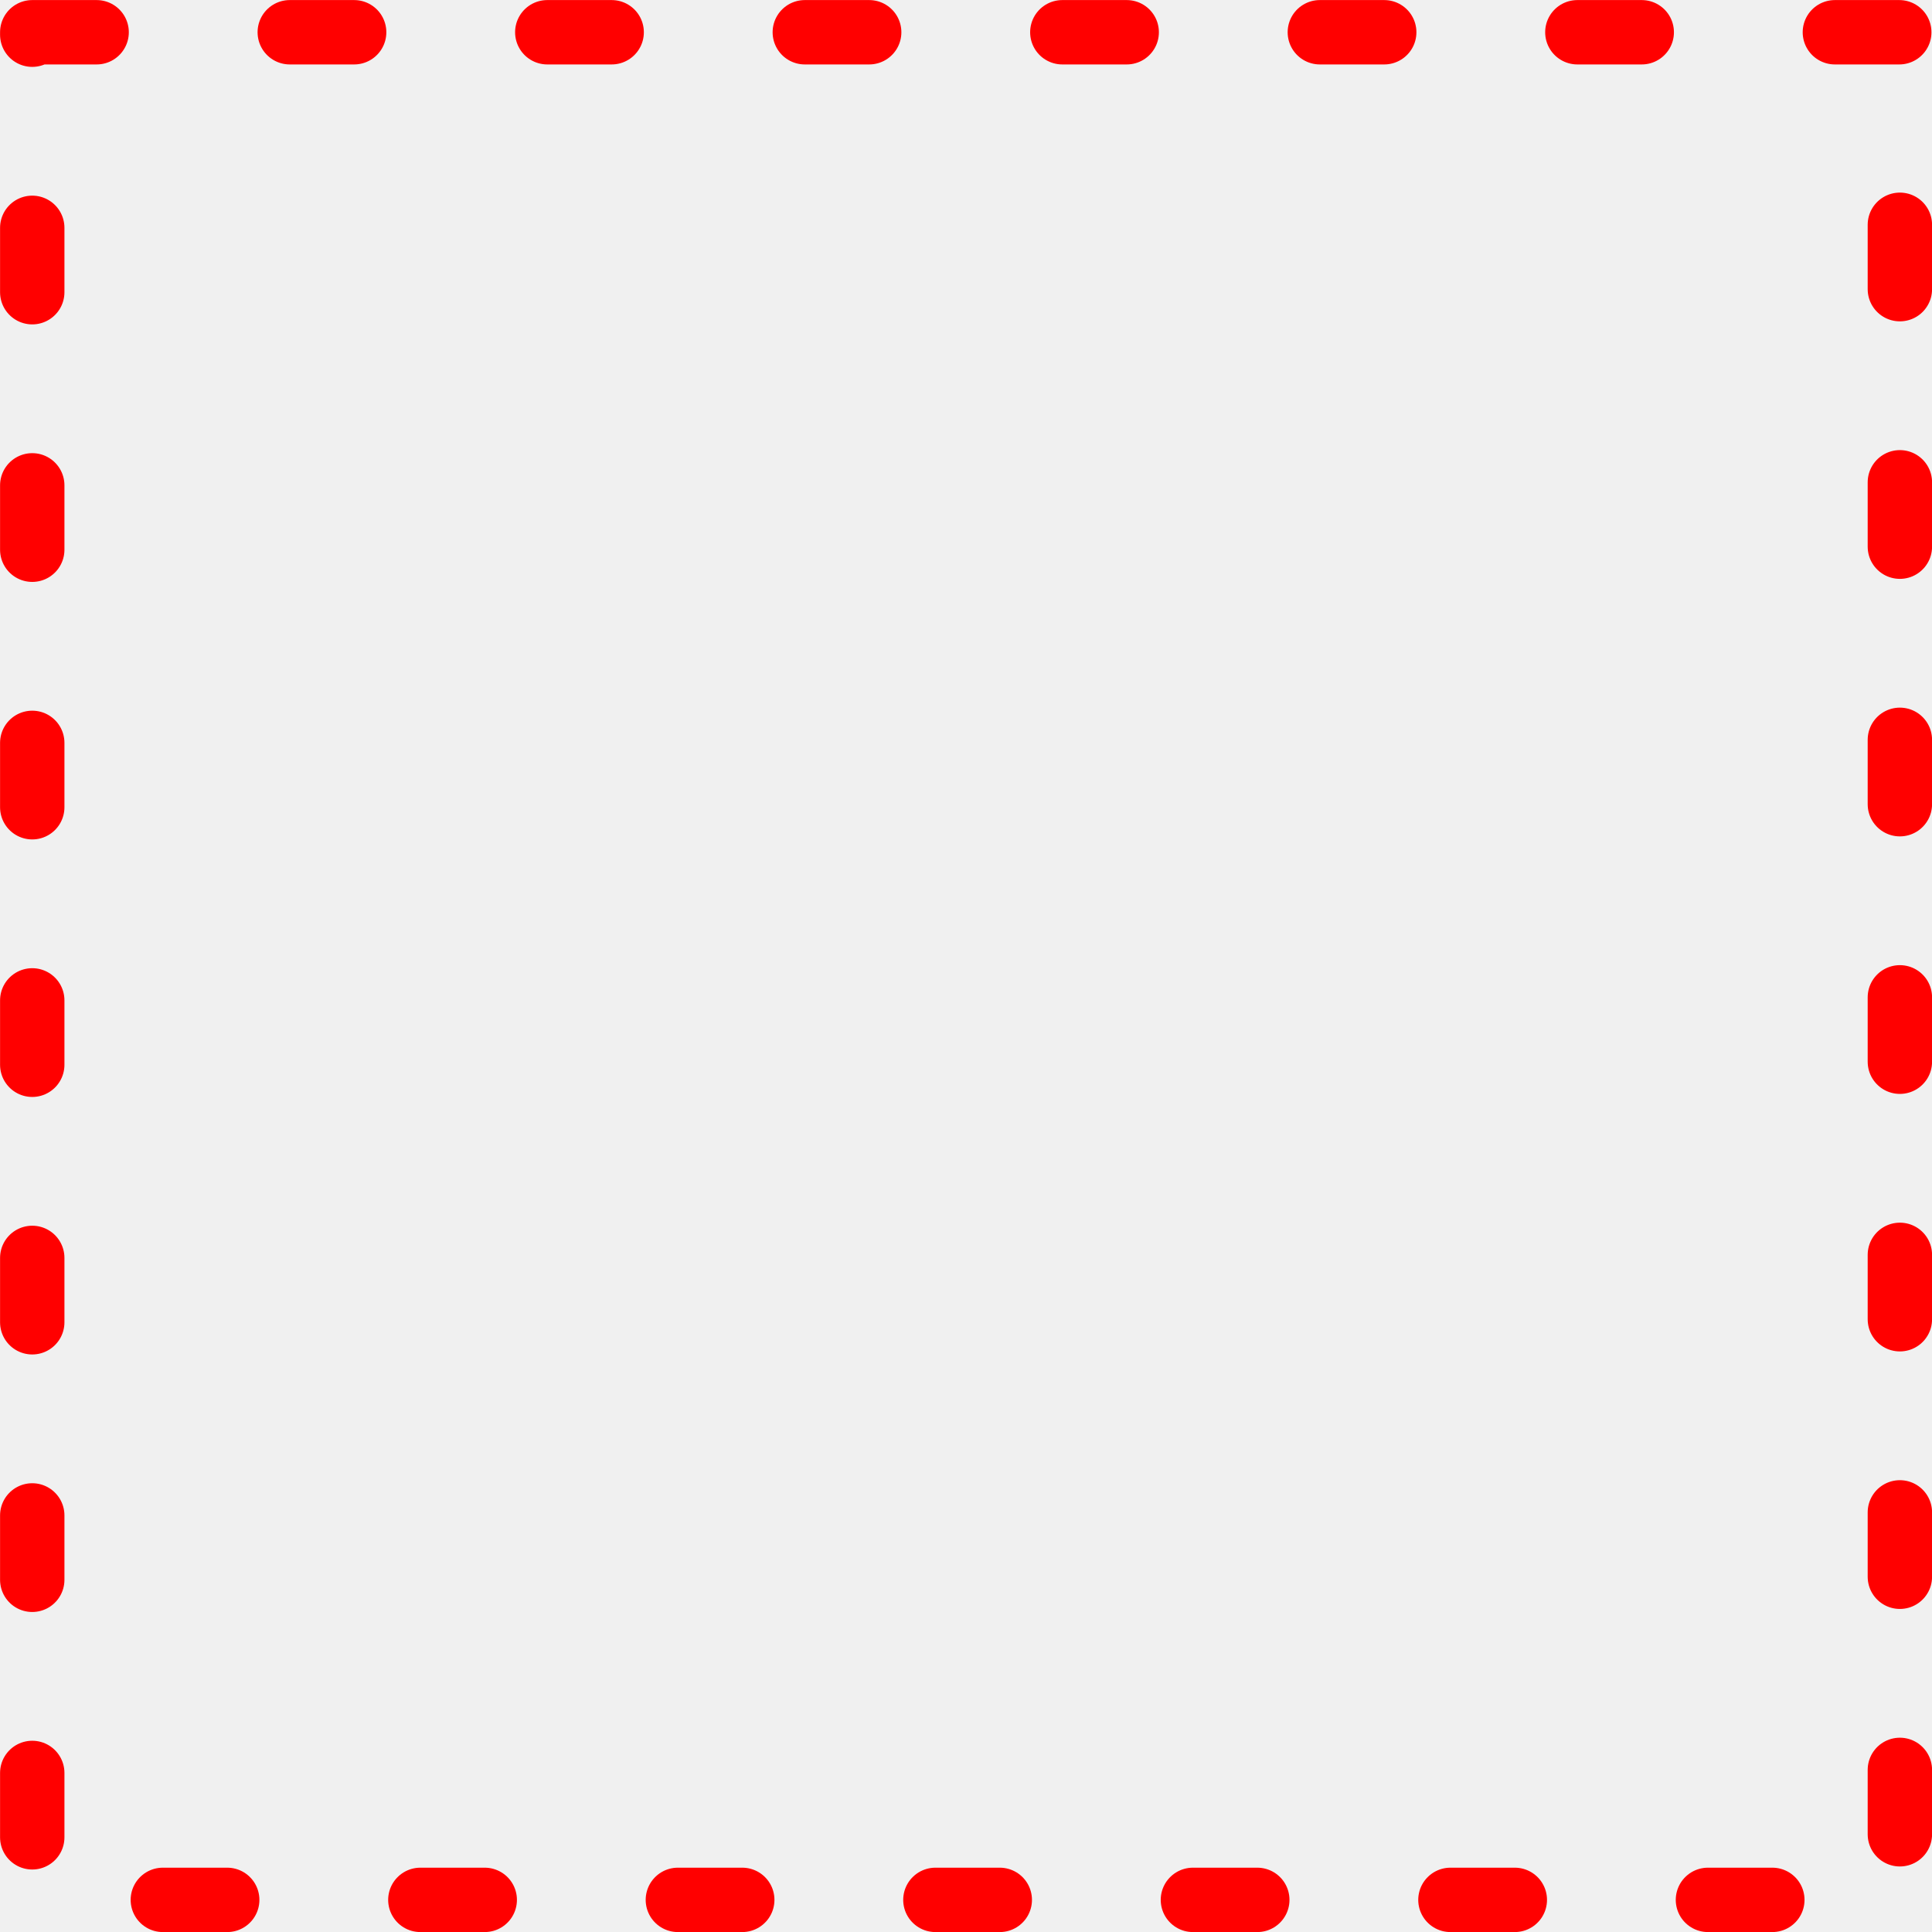
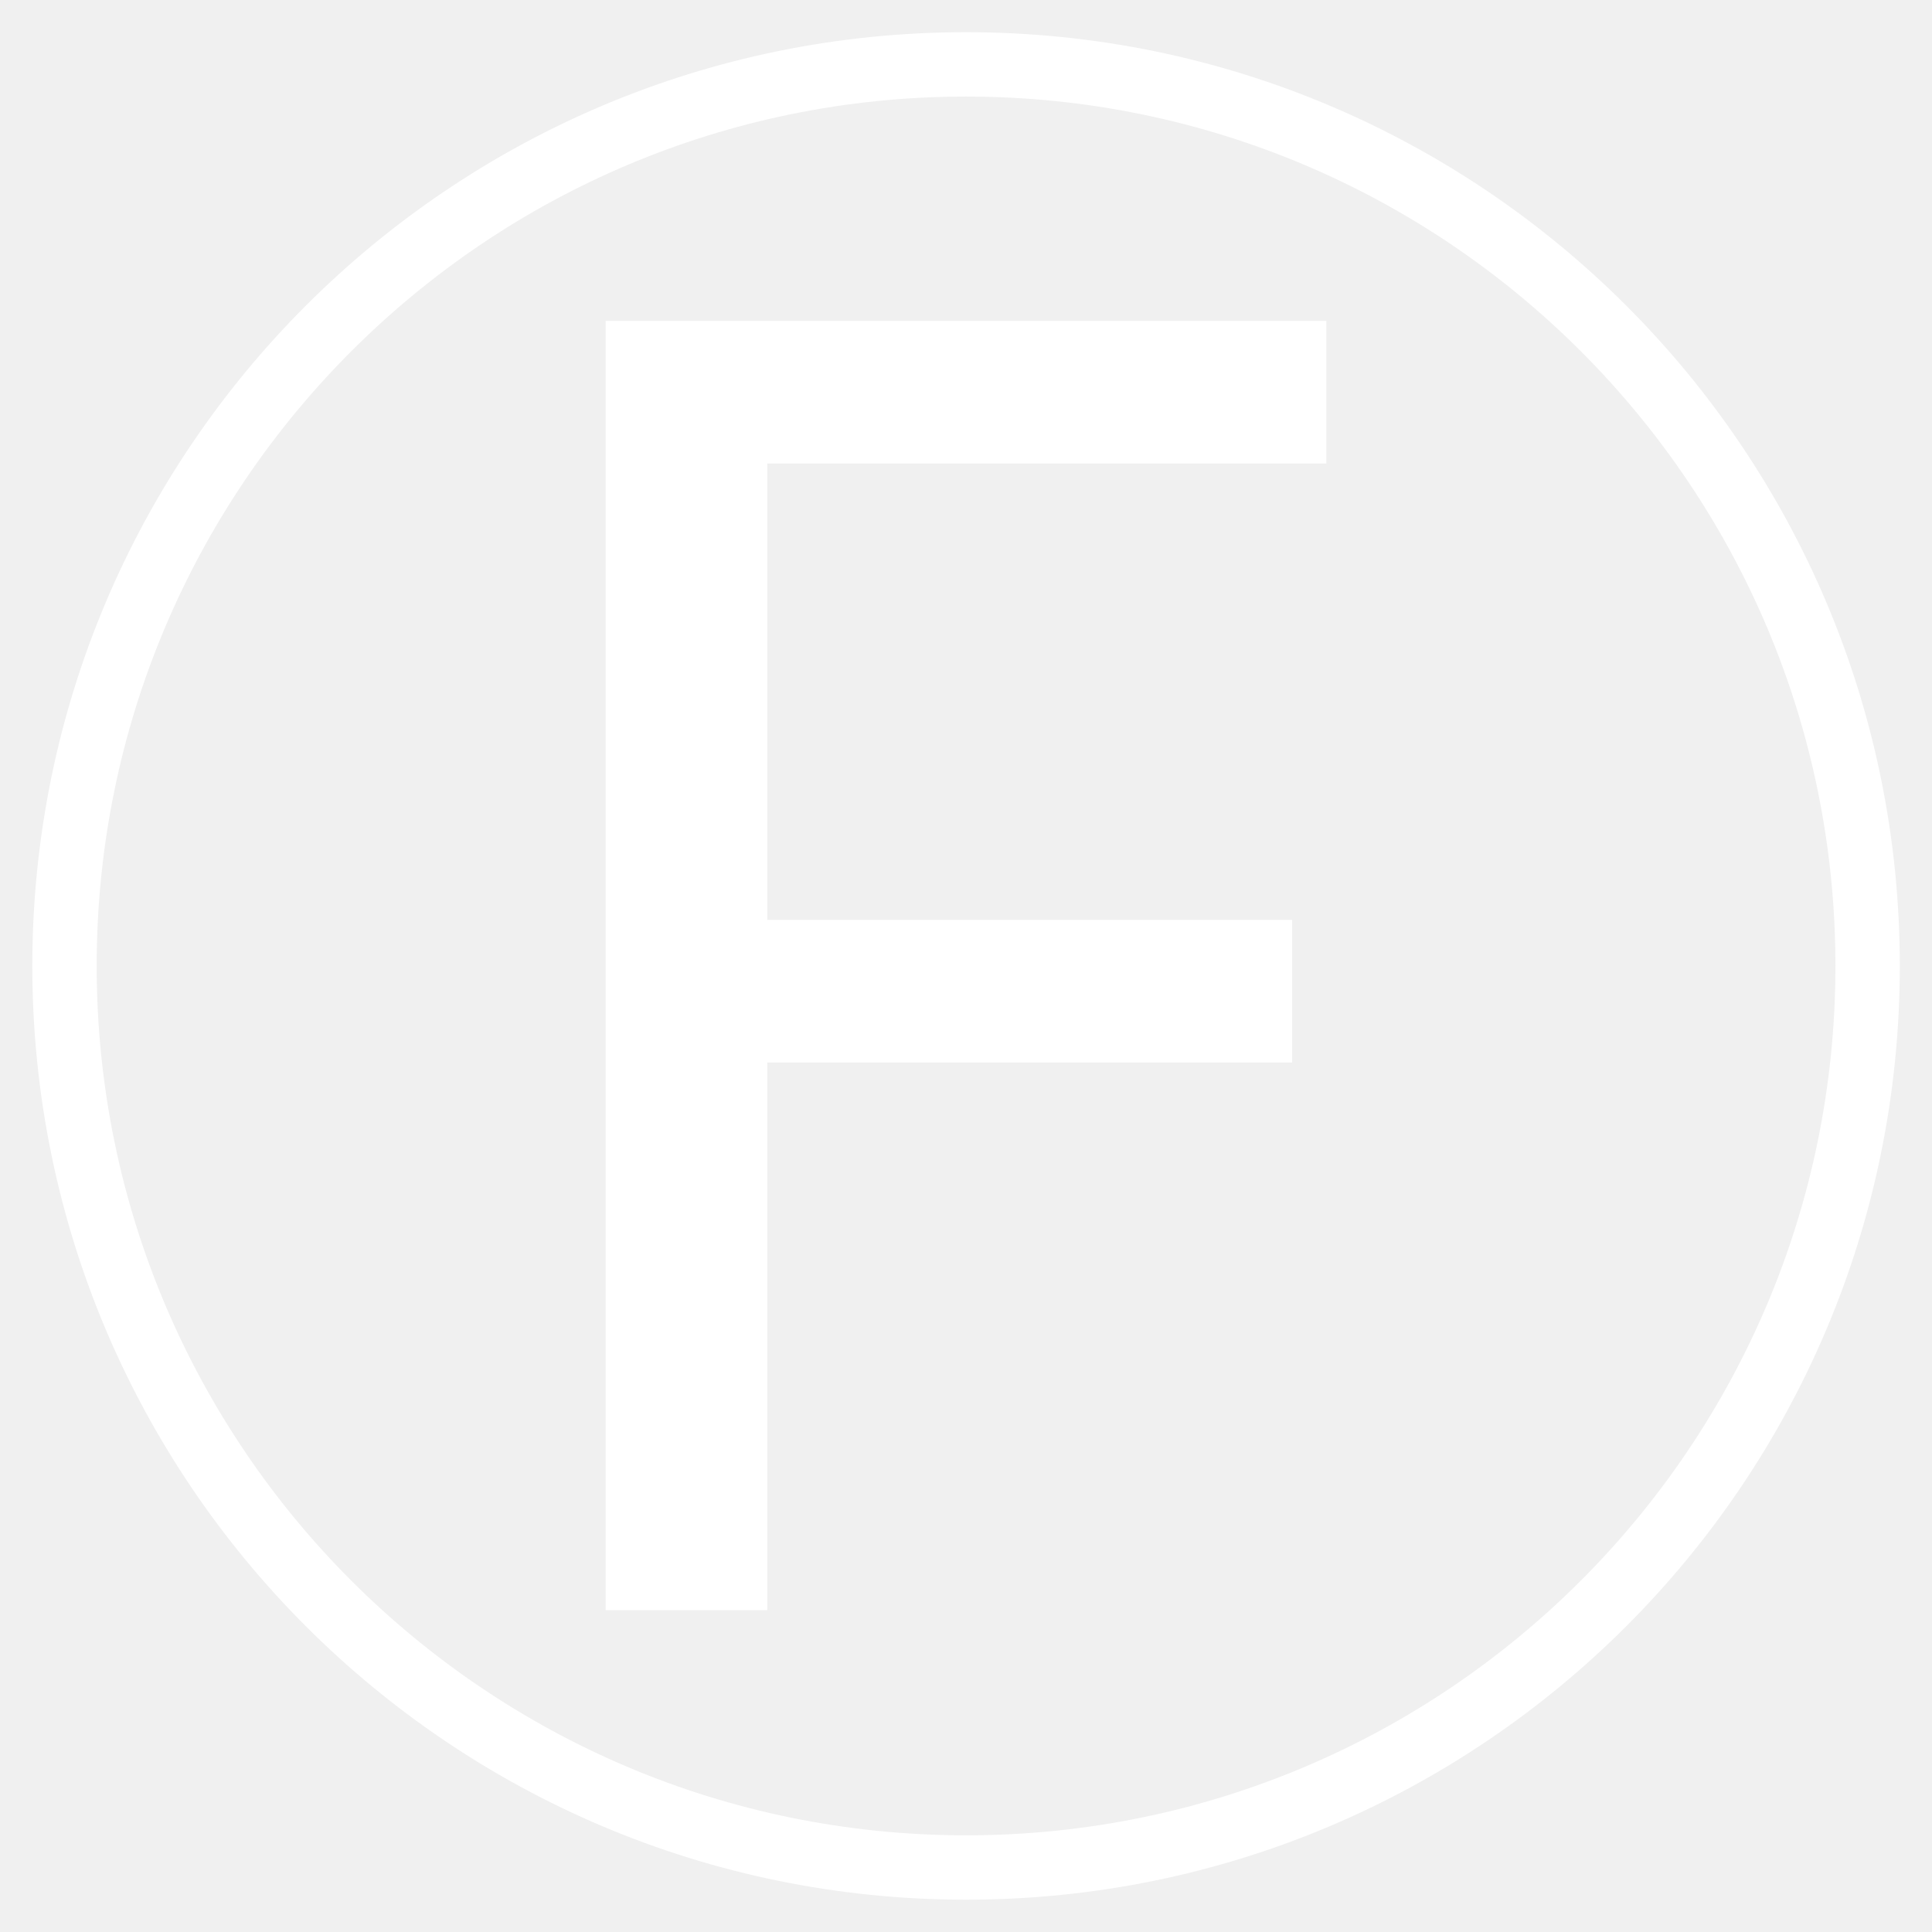
<svg xmlns="http://www.w3.org/2000/svg" width="60" height="60" viewBox="0 0 15.875 15.875" version="1.1" id="svg1">
  <defs id="defs1" />
  <g id="layer1" transform="translate(0,-281.125)">
-     <rect style="fill:none;stroke:#ff0000;stroke-width:0.529;stroke-linecap:round;stroke-linejoin:round;stroke-dasharray:0.529, 1.587;stroke-dashoffset:0;stroke-opacity:1" id="rect1" width="15.346" height="15.346" x="0.265" y="281.39" />
+     <text xml:space="preserve" style="font-style:normal;font-variant:normal;font-weight:normal;font-stretch:normal;font-size:14.825px;line-height:1.25;font-family:sans-serif;-inkscape-font-specification:'sans-serif, Normal';font-variant-ligatures:normal;font-variant-caps:normal;font-variant-numeric:normal;font-variant-east-asian:normal;fill:#ffffff;fill-opacity:1;stroke:none;stroke-width:0.265" x="3.54" y="294.354" id="text1">
+       <tspan id="tspan1" style="font-style:normal;font-variant:normal;font-weight:normal;font-stretch:normal;font-size:14.825px;font-family:sans-serif;-inkscape-font-specification:'sans-serif, Normal';font-variant-ligatures:normal;font-variant-caps:normal;font-variant-numeric:normal;font-variant-east-asian:normal;fill:#ffffff;fill-opacity:1;stroke-width:0.265" x="3.54" y="294.354">F</tspan>
+     </text>
+     <ellipse style="fill:none;fill-opacity:1;stroke:#ffffff;stroke-width:0.529;stroke-linecap:round;stroke-linejoin:round;stroke-dasharray:none;stroke-dashoffset:0;stroke-opacity:1" id="path1" cx="7.938" cy="289.062" rx="7.408" ry="7.408" />
  </g>
</svg>
